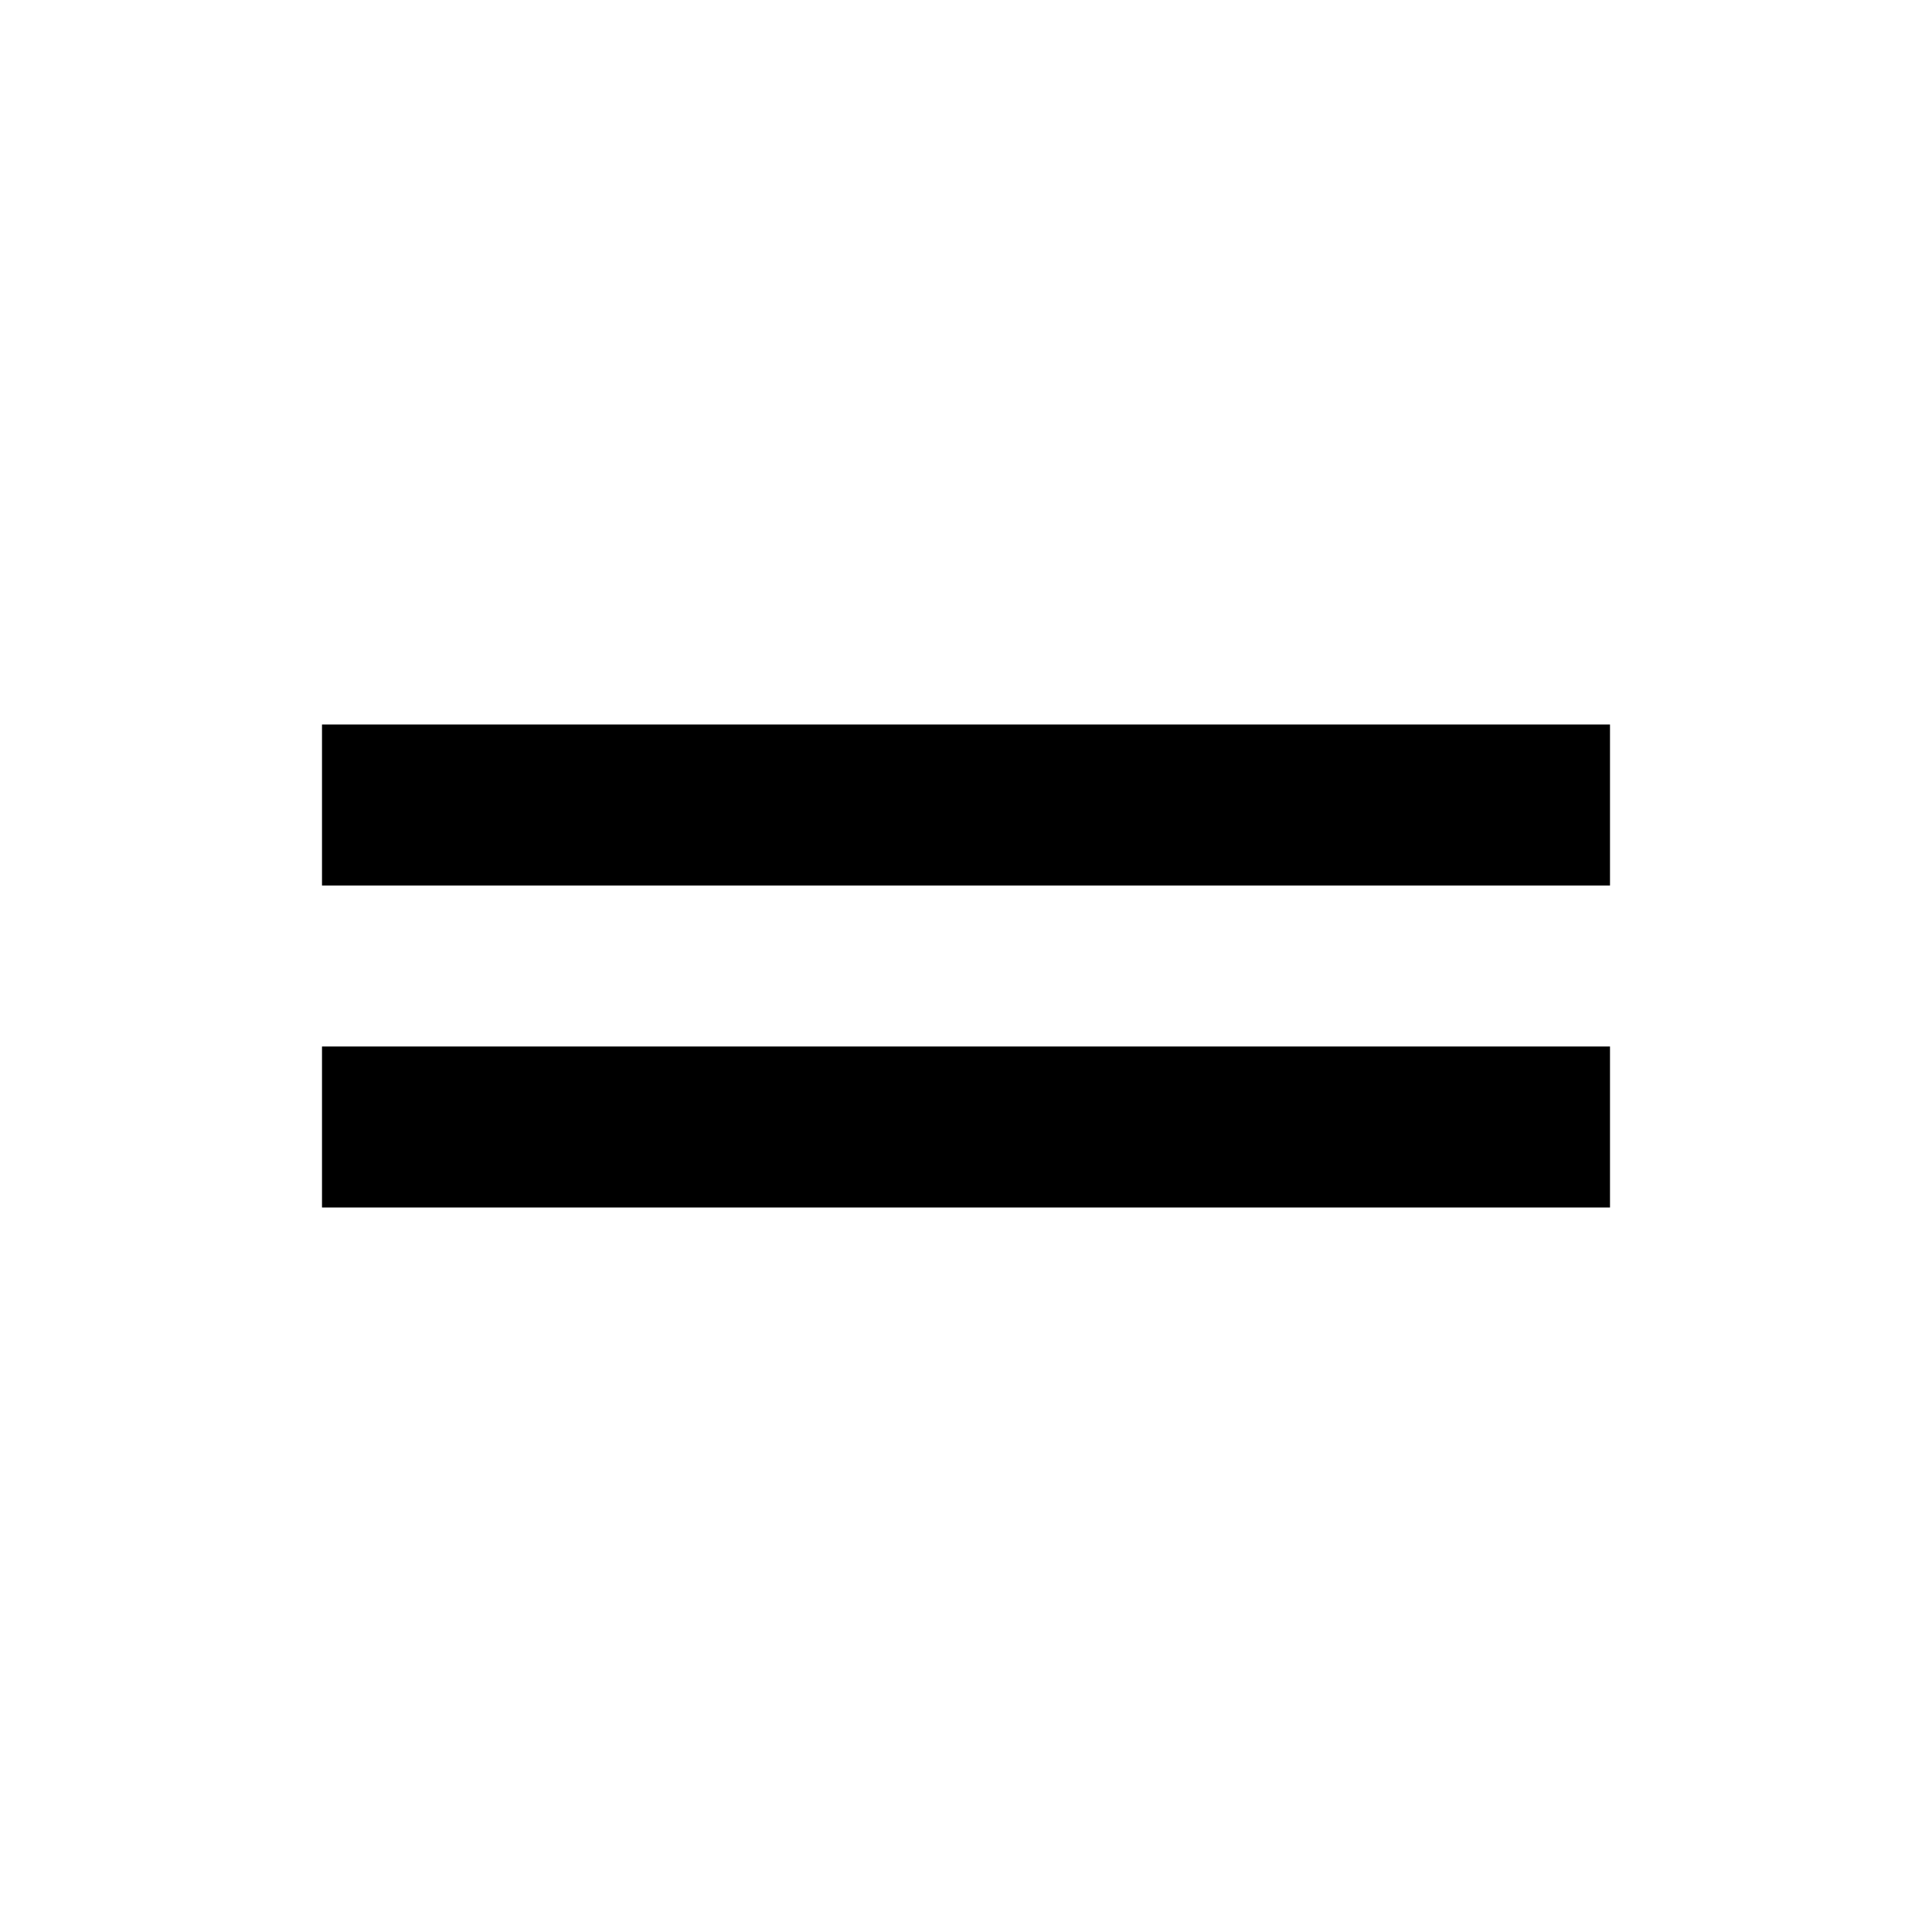
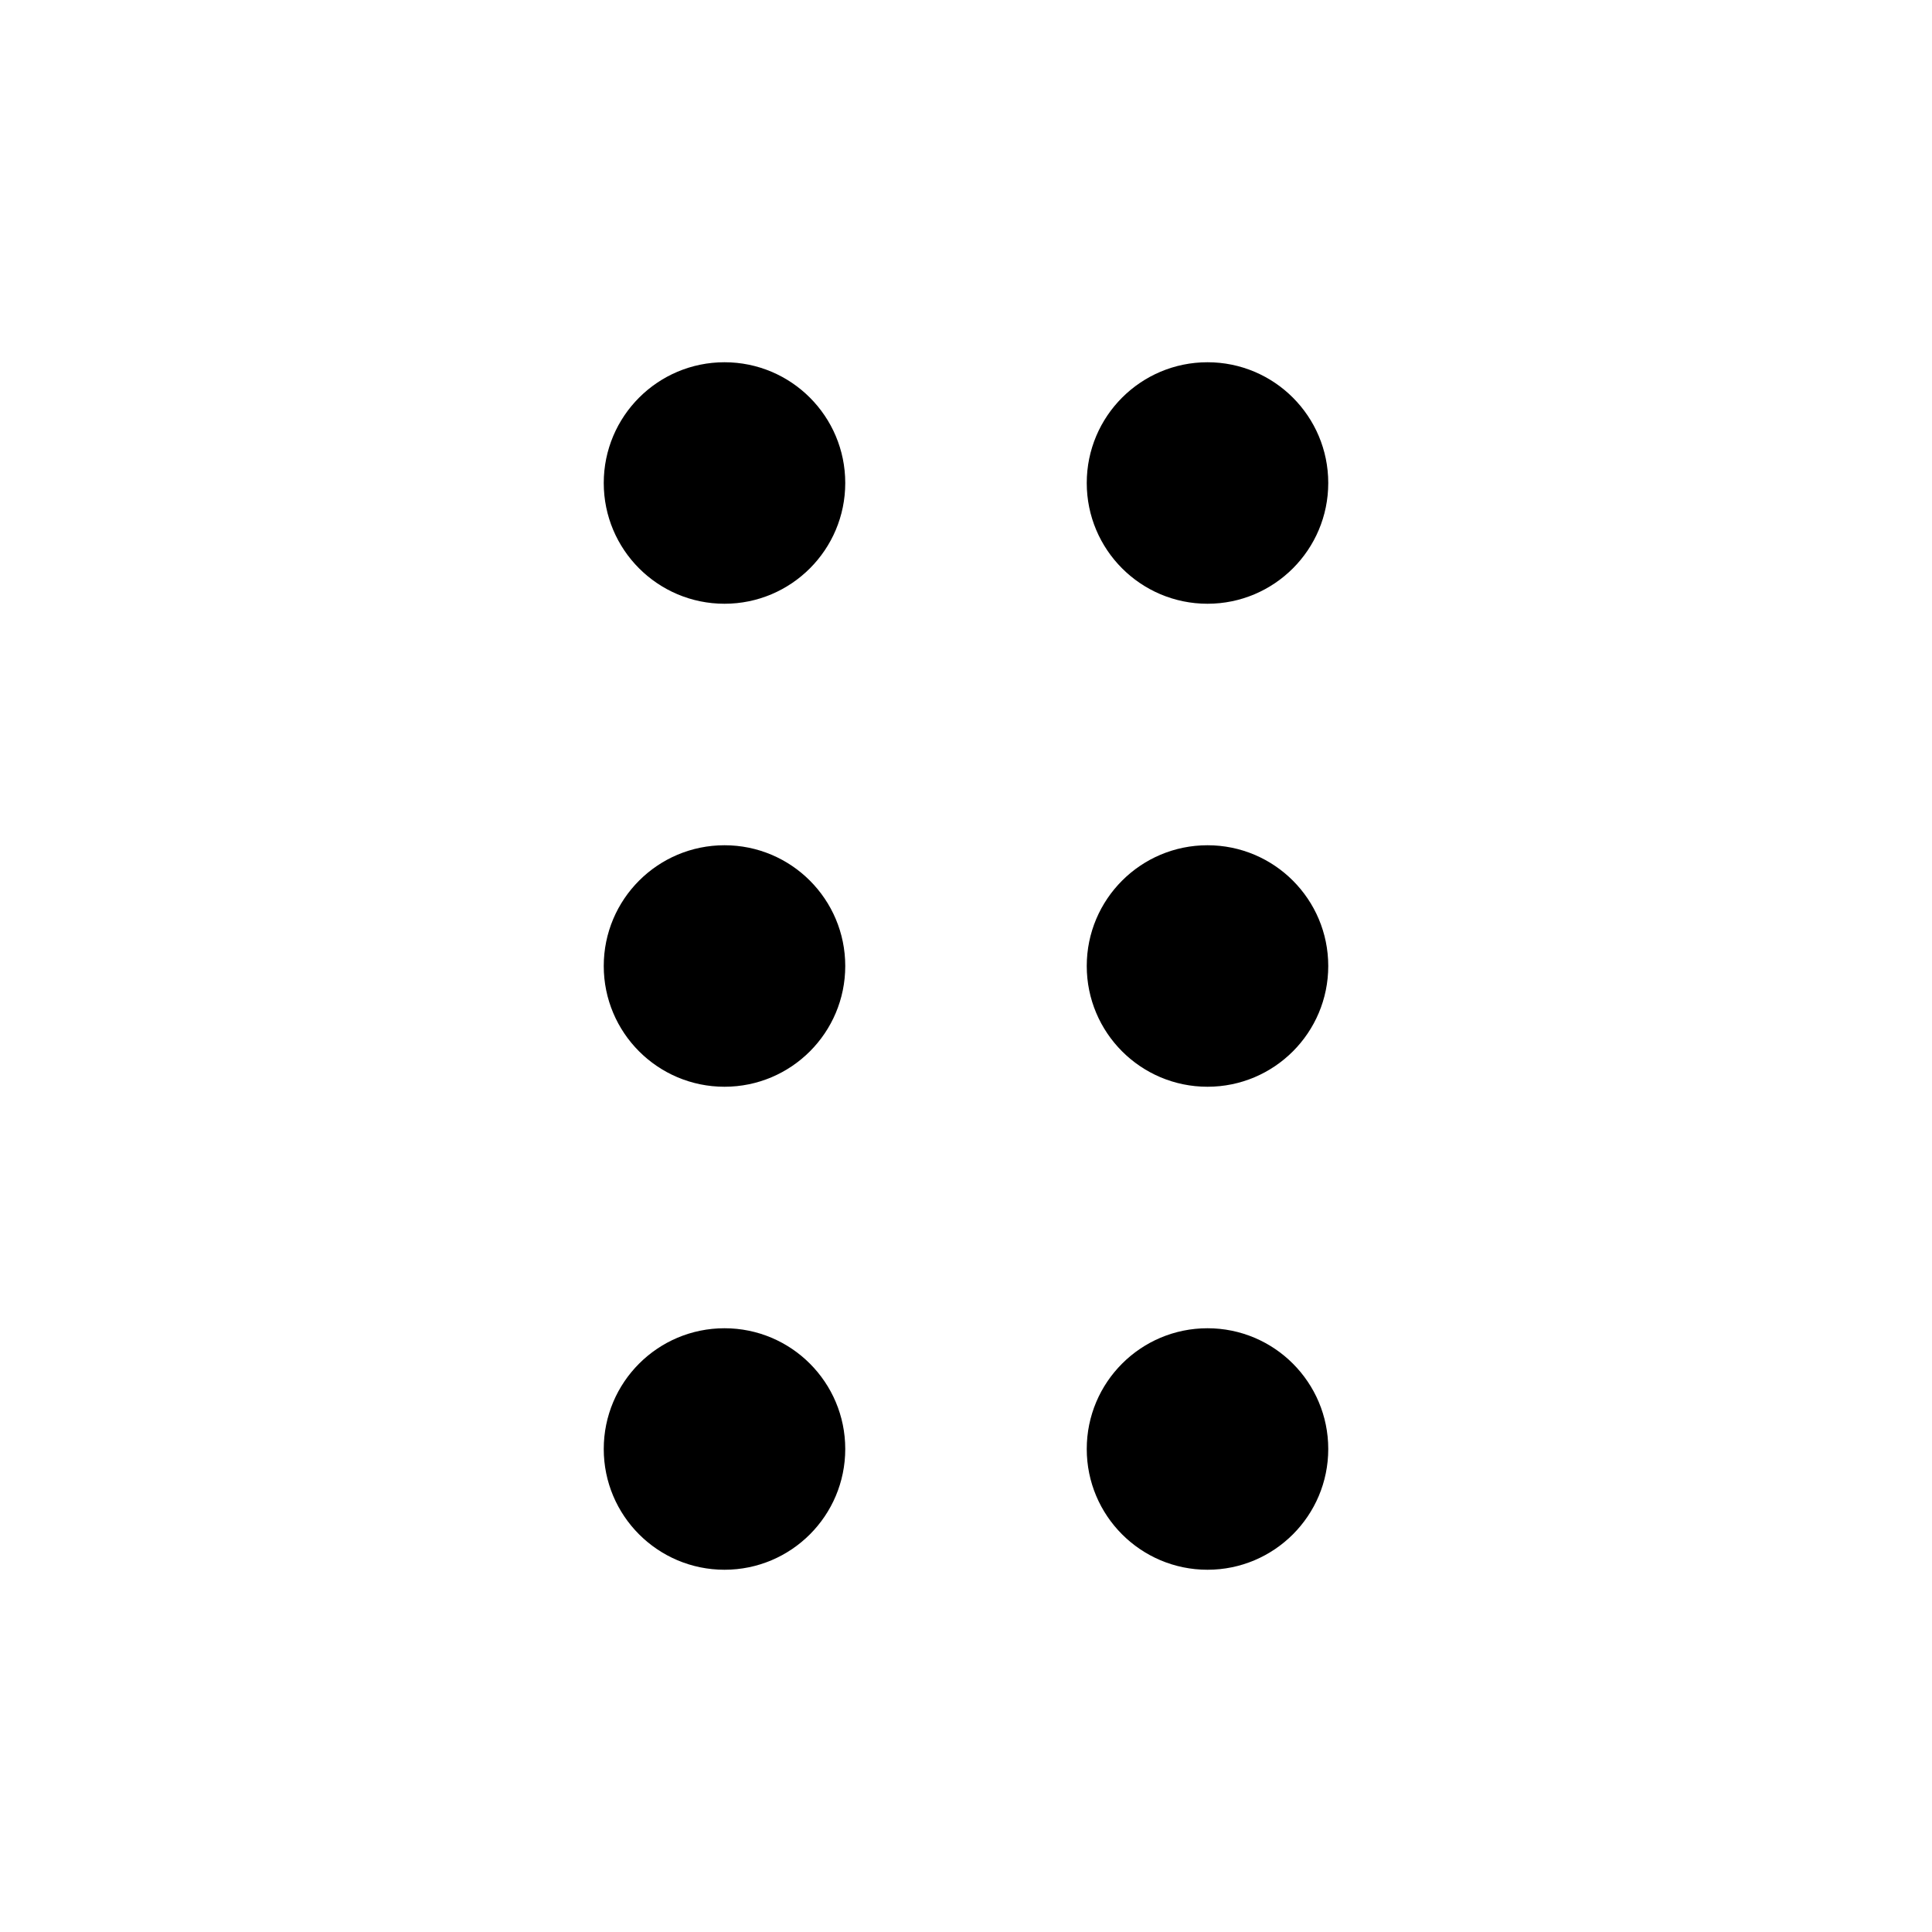
- <svg xmlns="http://www.w3.org/2000/svg" enable-background="new 0 0 24 24" height="24" viewBox="0 0 24 24" width="24">
-   <g>
-     <rect fill="none" height="24" width="24" />
-   </g>
-   <g>
-     <g>
-       <g>
-         <path d="M20,9H4v2h16V9z M4,15h16v-2H4V15z" />
-       </g>
-     </g>
-   </g>
+ <svg xmlns="http://www.w3.org/2000/svg" aria-hidden="true" width="16" height="16">
+   <path d="M10 13a1 1 0 100-2 1 1 0 000 2zm-4 0a1 1 0 100-2 1 1 0 000 2zm1-5a1 1 0 11-2 0 1 1 0 012 0zm3 1a1 1 0 100-2 1 1 0 000 2zm1-5a1 1 0 11-2 0 1 1 0 012 0zM6 5a1 1 0 100-2 1 1 0 000 2z" />
</svg>
